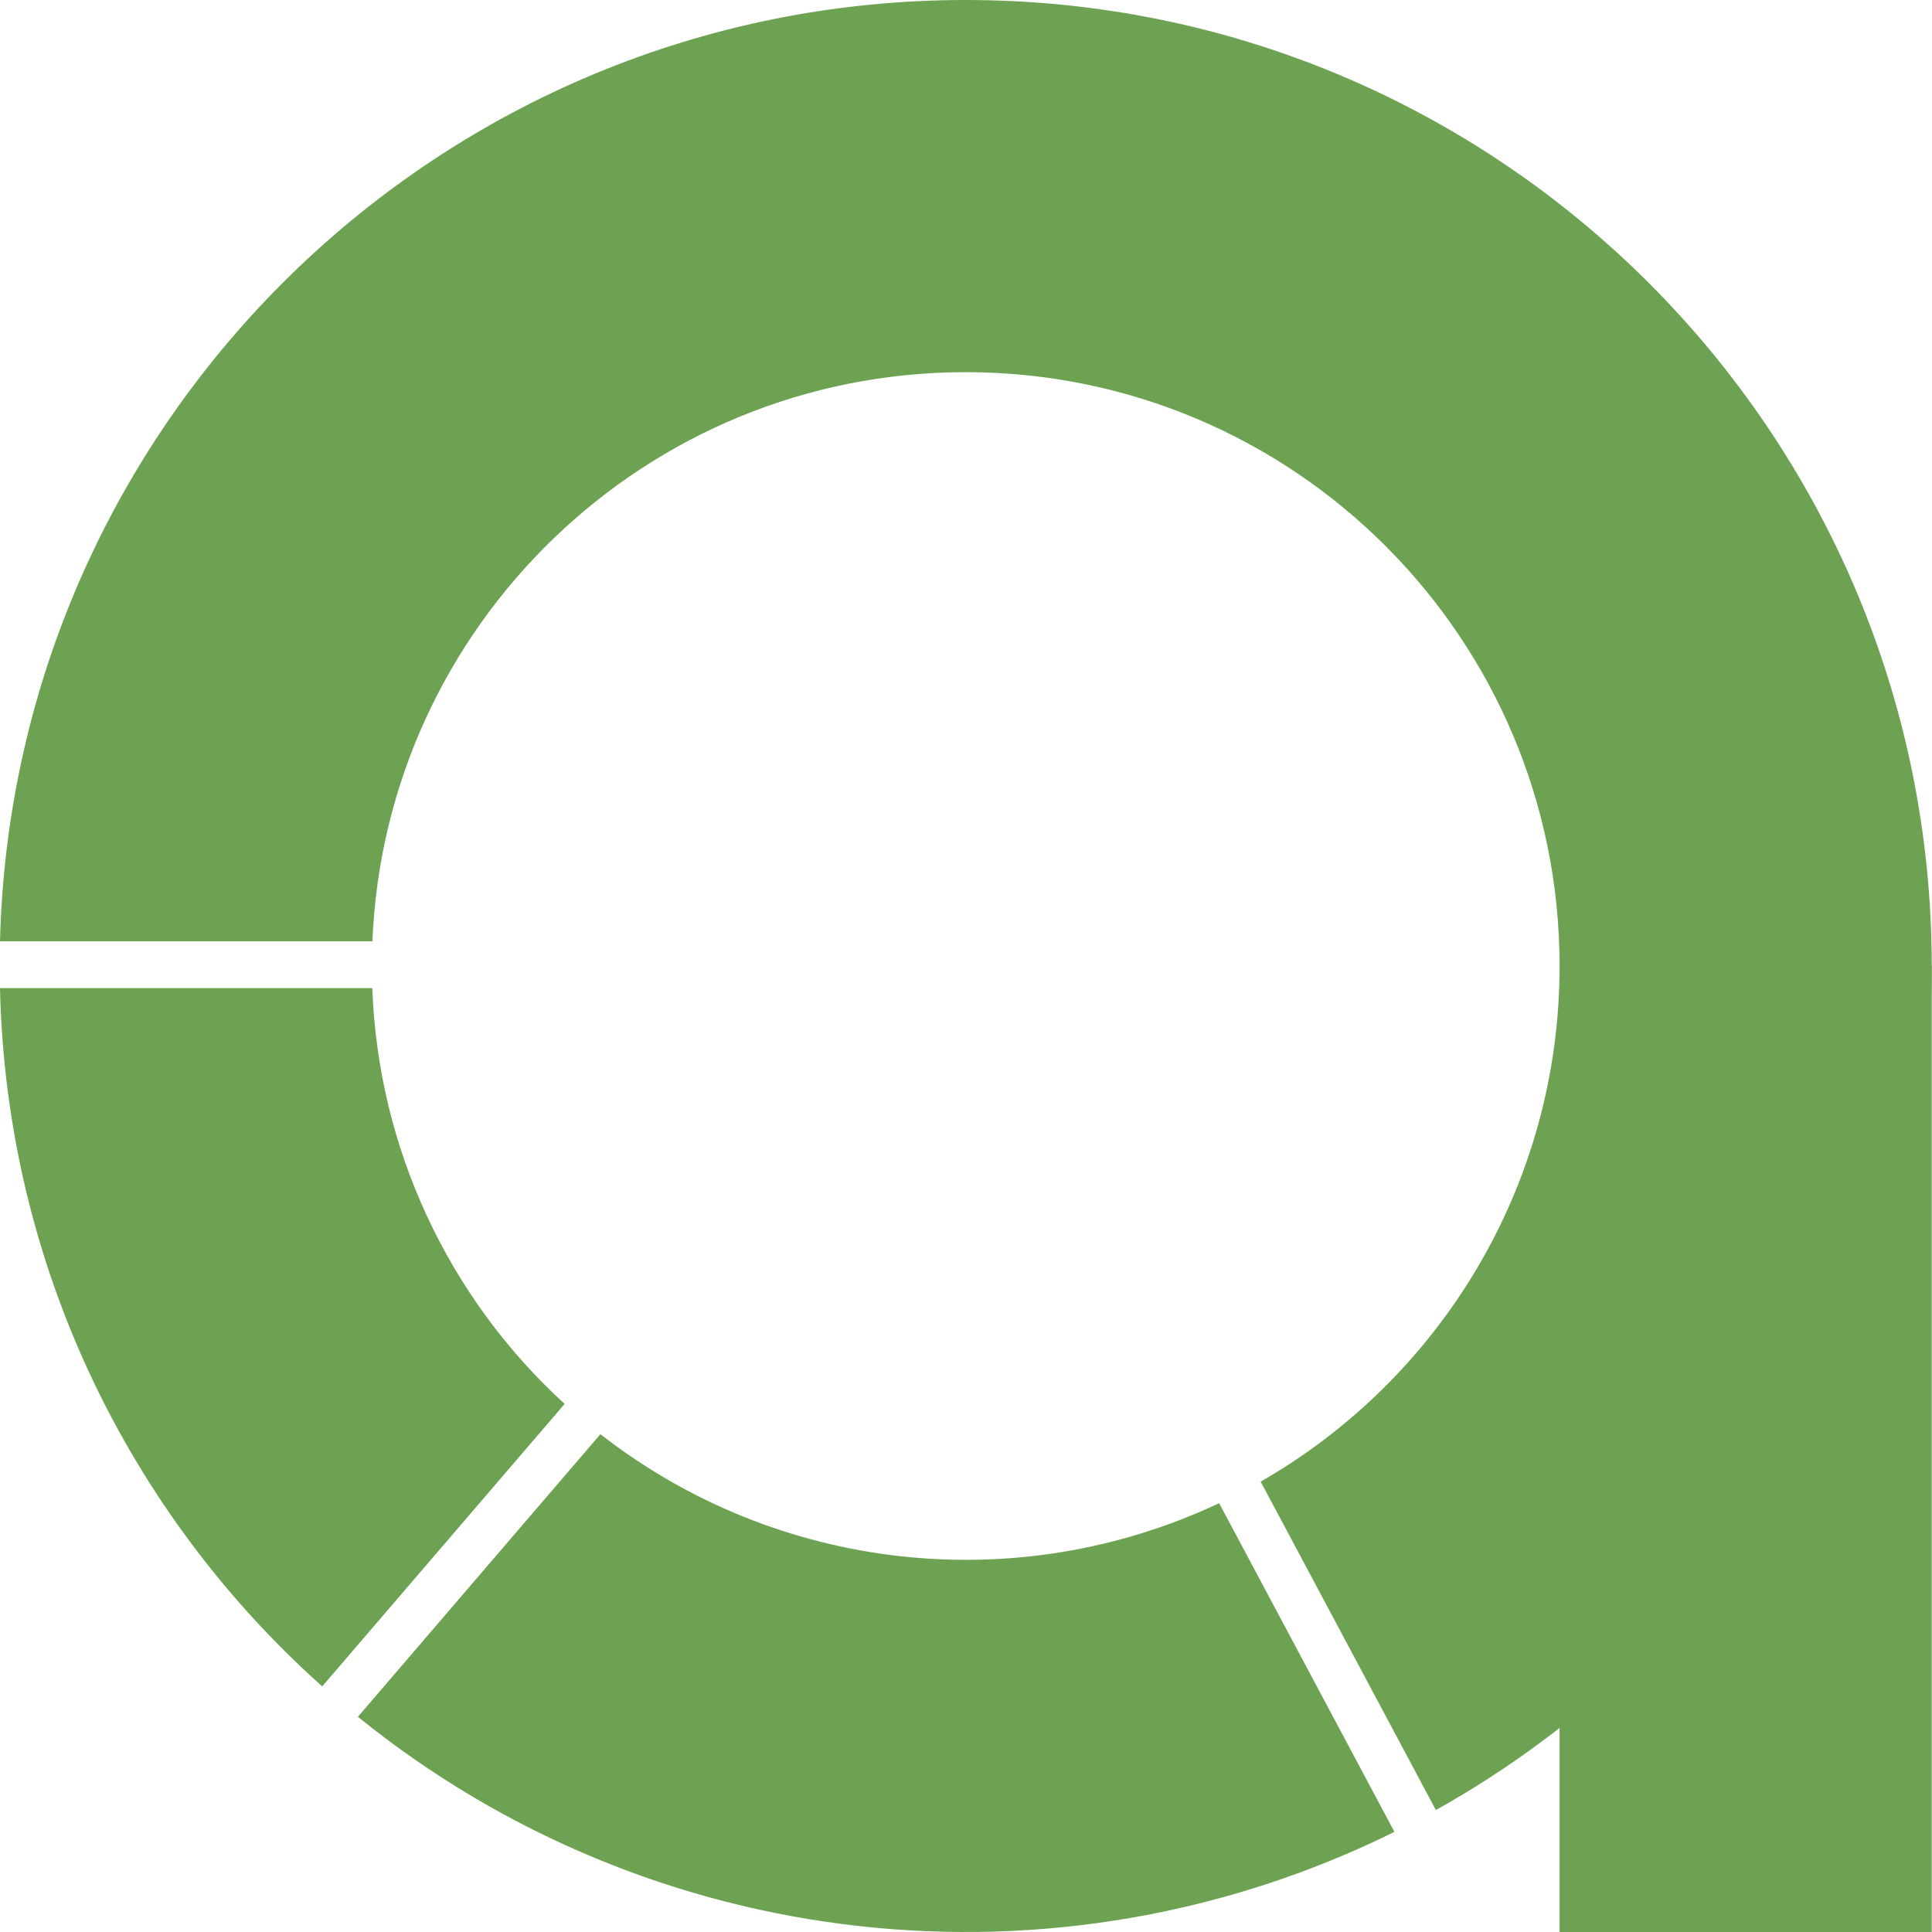
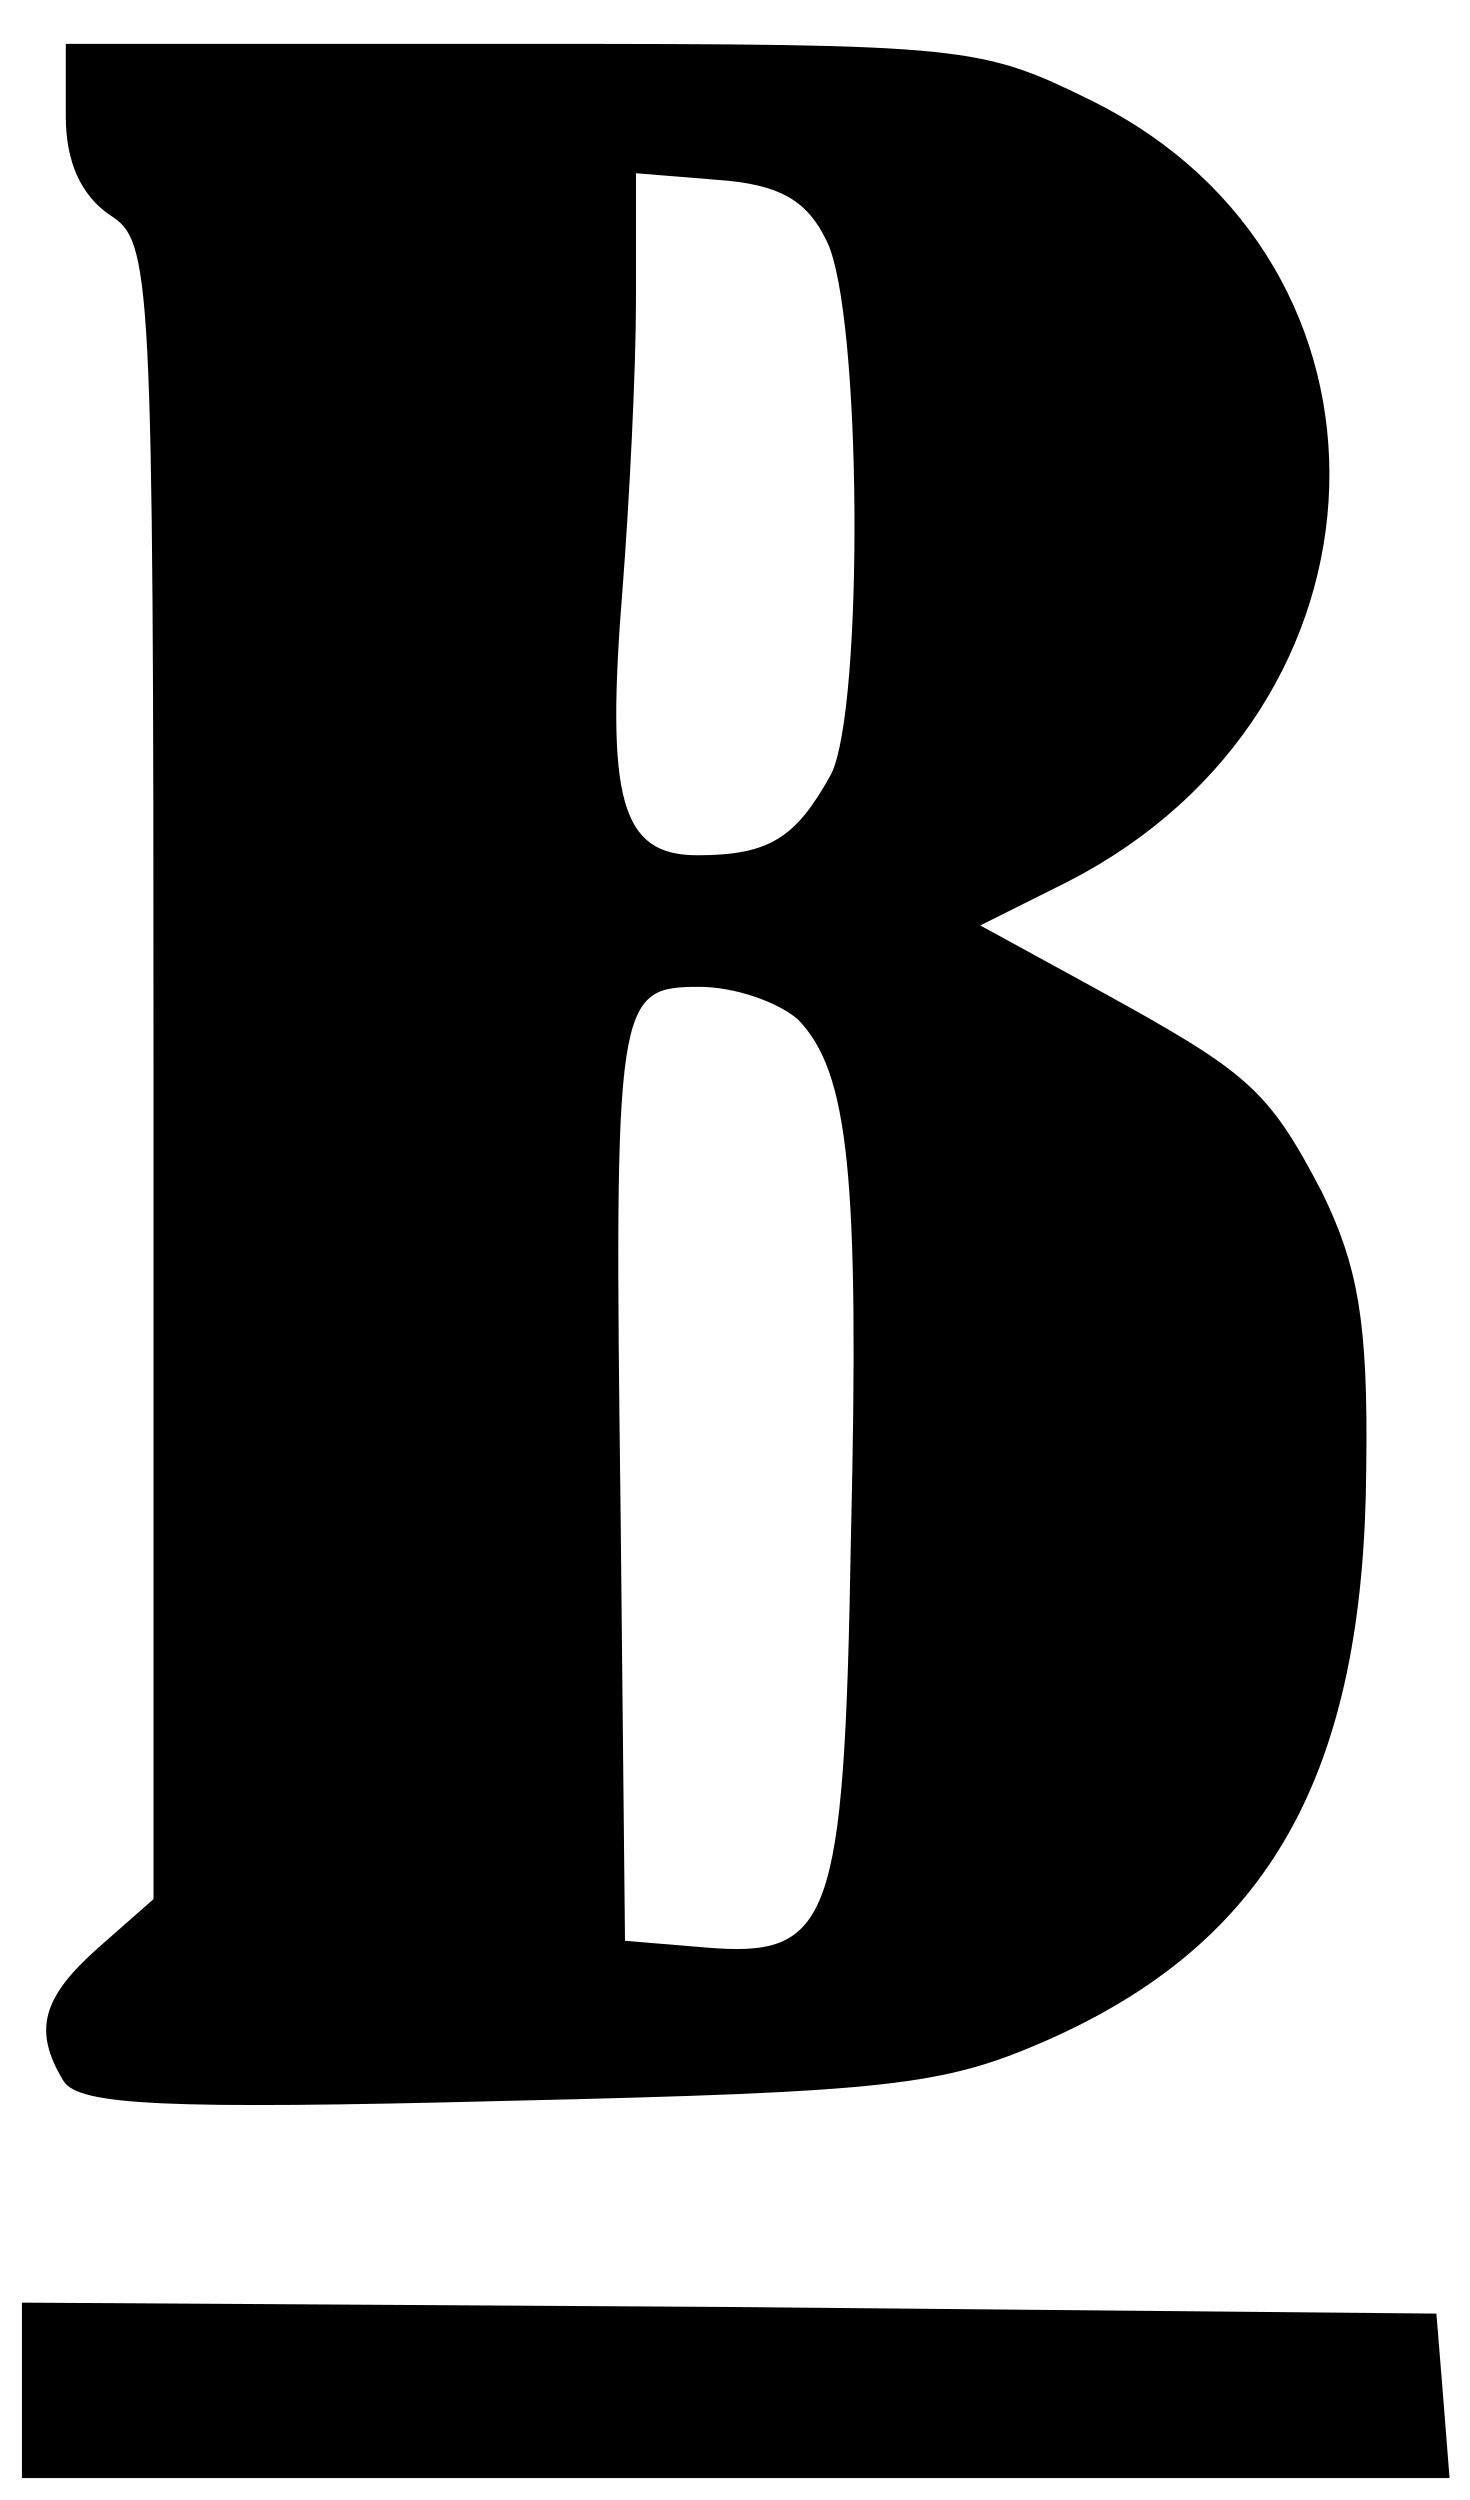
- <svg xmlns="http://www.w3.org/2000/svg" viewBox="0 0 1000 1000.14">
-   <defs>
-     <style>.cls-1{fill:#6da252;}</style>
-   </defs>
-   <g id="Layer_2" data-name="Layer 2">
-     <g id="Layer_1-2" data-name="Layer 1">
-       <path class="cls-1" d="M292.3,726.77a306.59,306.59,0,0,1-99.57-215.22H0C3.23,655.16,67,783.81,166.8,873Z" />
-       <path class="cls-1" d="M499.93,0C228,0,6.8,217,0,487.29H192.78c6.7-163.86,141.65-294.63,307.15-294.63,169.78,0,307.42,137.63,307.42,307.41C807.35,614.28,745.06,714,652.61,767L743.31,937C896.44,851.54,1000,687.89,1000,500.07,1000,223.89,776.11,0,499.93,0" />
-       <path class="cls-1" d="M631.11,778.16a307.73,307.73,0,0,1-320.3-35.72L185.27,888.74a500.46,500.46,0,0,0,536.58,59.57Z" />
-       <rect class="cls-1" x="807.35" y="500.07" width="192.65" height="500.07" />
-     </g>
+ <svg xmlns="http://www.w3.org/2000/svg" version="1.0" width="67pt" height="114pt" viewBox="0 0 67 114" preserveAspectRatio="xMidYMid meet">
+   <g transform="translate(0,114) scale(0.1,-0.1)" fill="#000000" stroke="none">
+     <path d="M30 1087 c0 -21 7 -36 20 -45 19 -12 20 -23 20 -390 l0 -378 -25 -22 c-26 -23 -30 -38 -16 -61 7 -11 46 -13 202 -9 174 4 199 7 245 27 103 45 146 122 147 261 1 68 -4 93 -20 126 -25 48 -34 55 -103 93 l-53 29 40 20 c154 79 160 282 11 356 -51 25 -56 26 -260 26 l-208 0 0 -33z m347 -57 c16 -32 17 -213 2 -243 -16 -29 -28 -37 -61 -37 -35 0 -42 25 -34 123 3 39 6 98 6 130 l0 58 37 -3 c28 -2 41 -9 50 -28z m-13 -355 c23 -24 28 -70 24 -237 -3 -176 -9 -191 -67 -186 l-36 3 -2 195 c-3 235 -2 240 36 240 16 0 36 -7 45 -15z" />
+     <path d="M10 50 l0 -40 326 0 325 0 -3 38 -3 37 -322 3 -323 2 0 -40z" />
  </g>
</svg>
